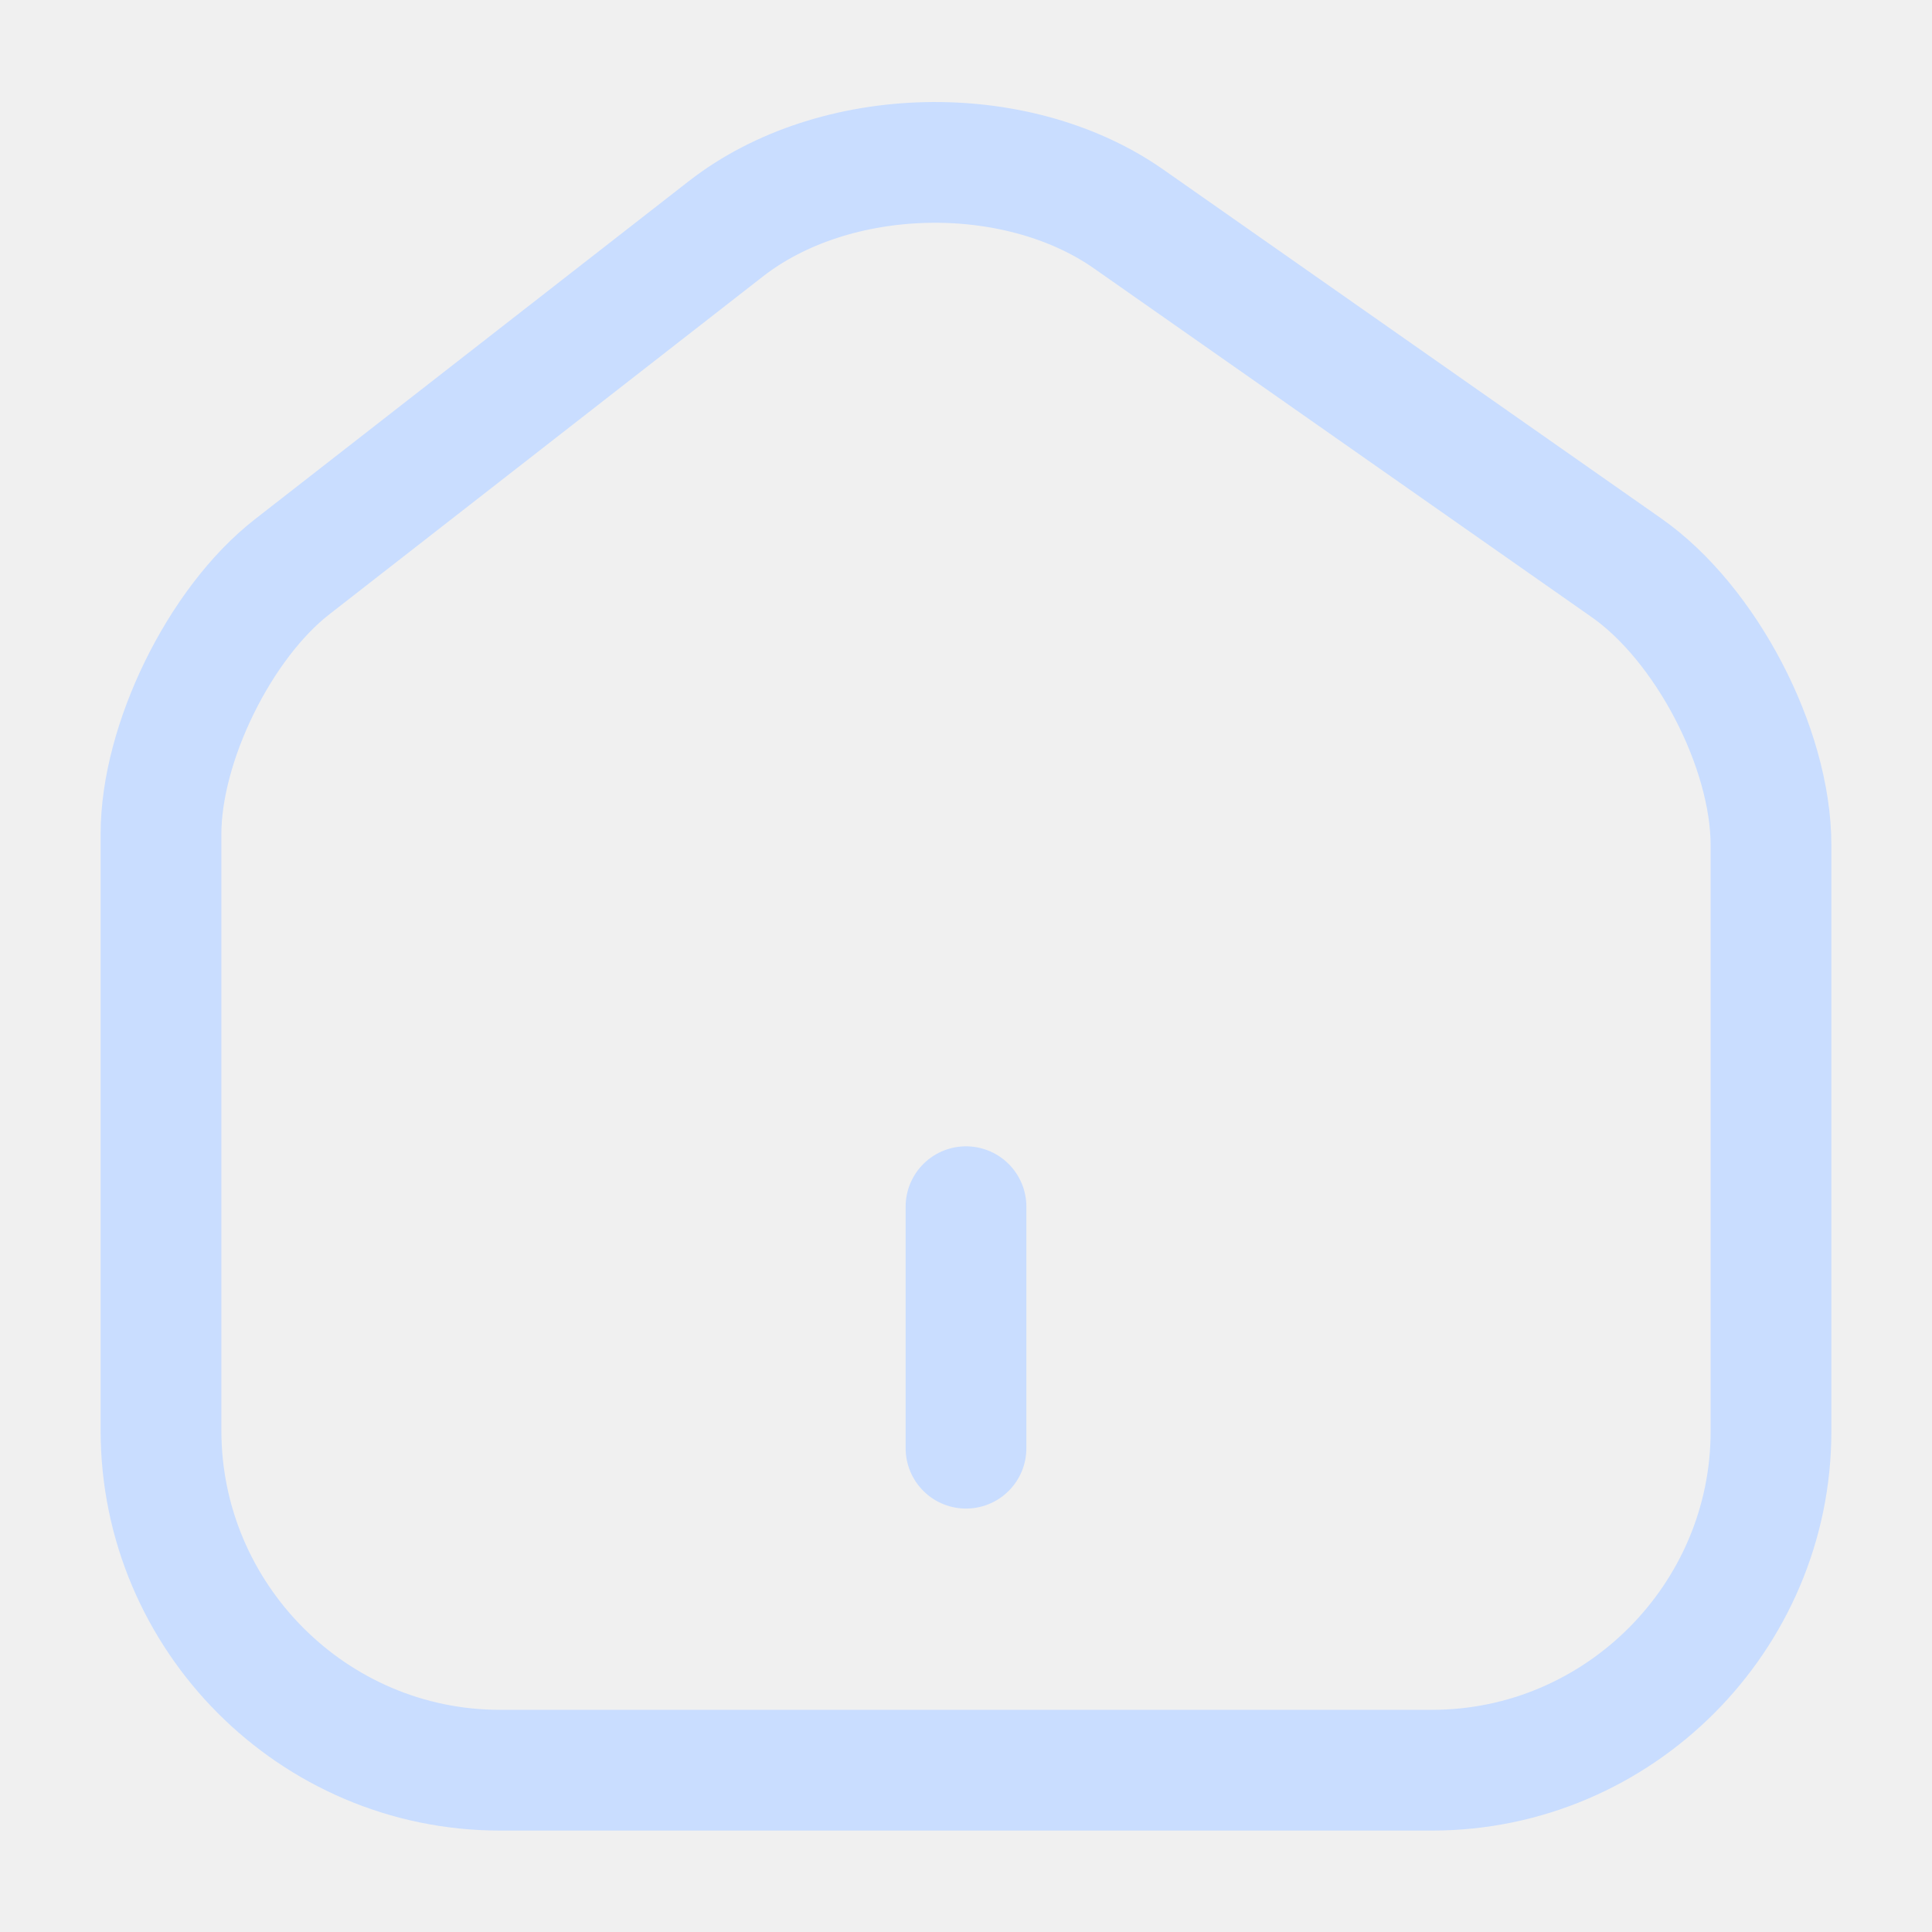
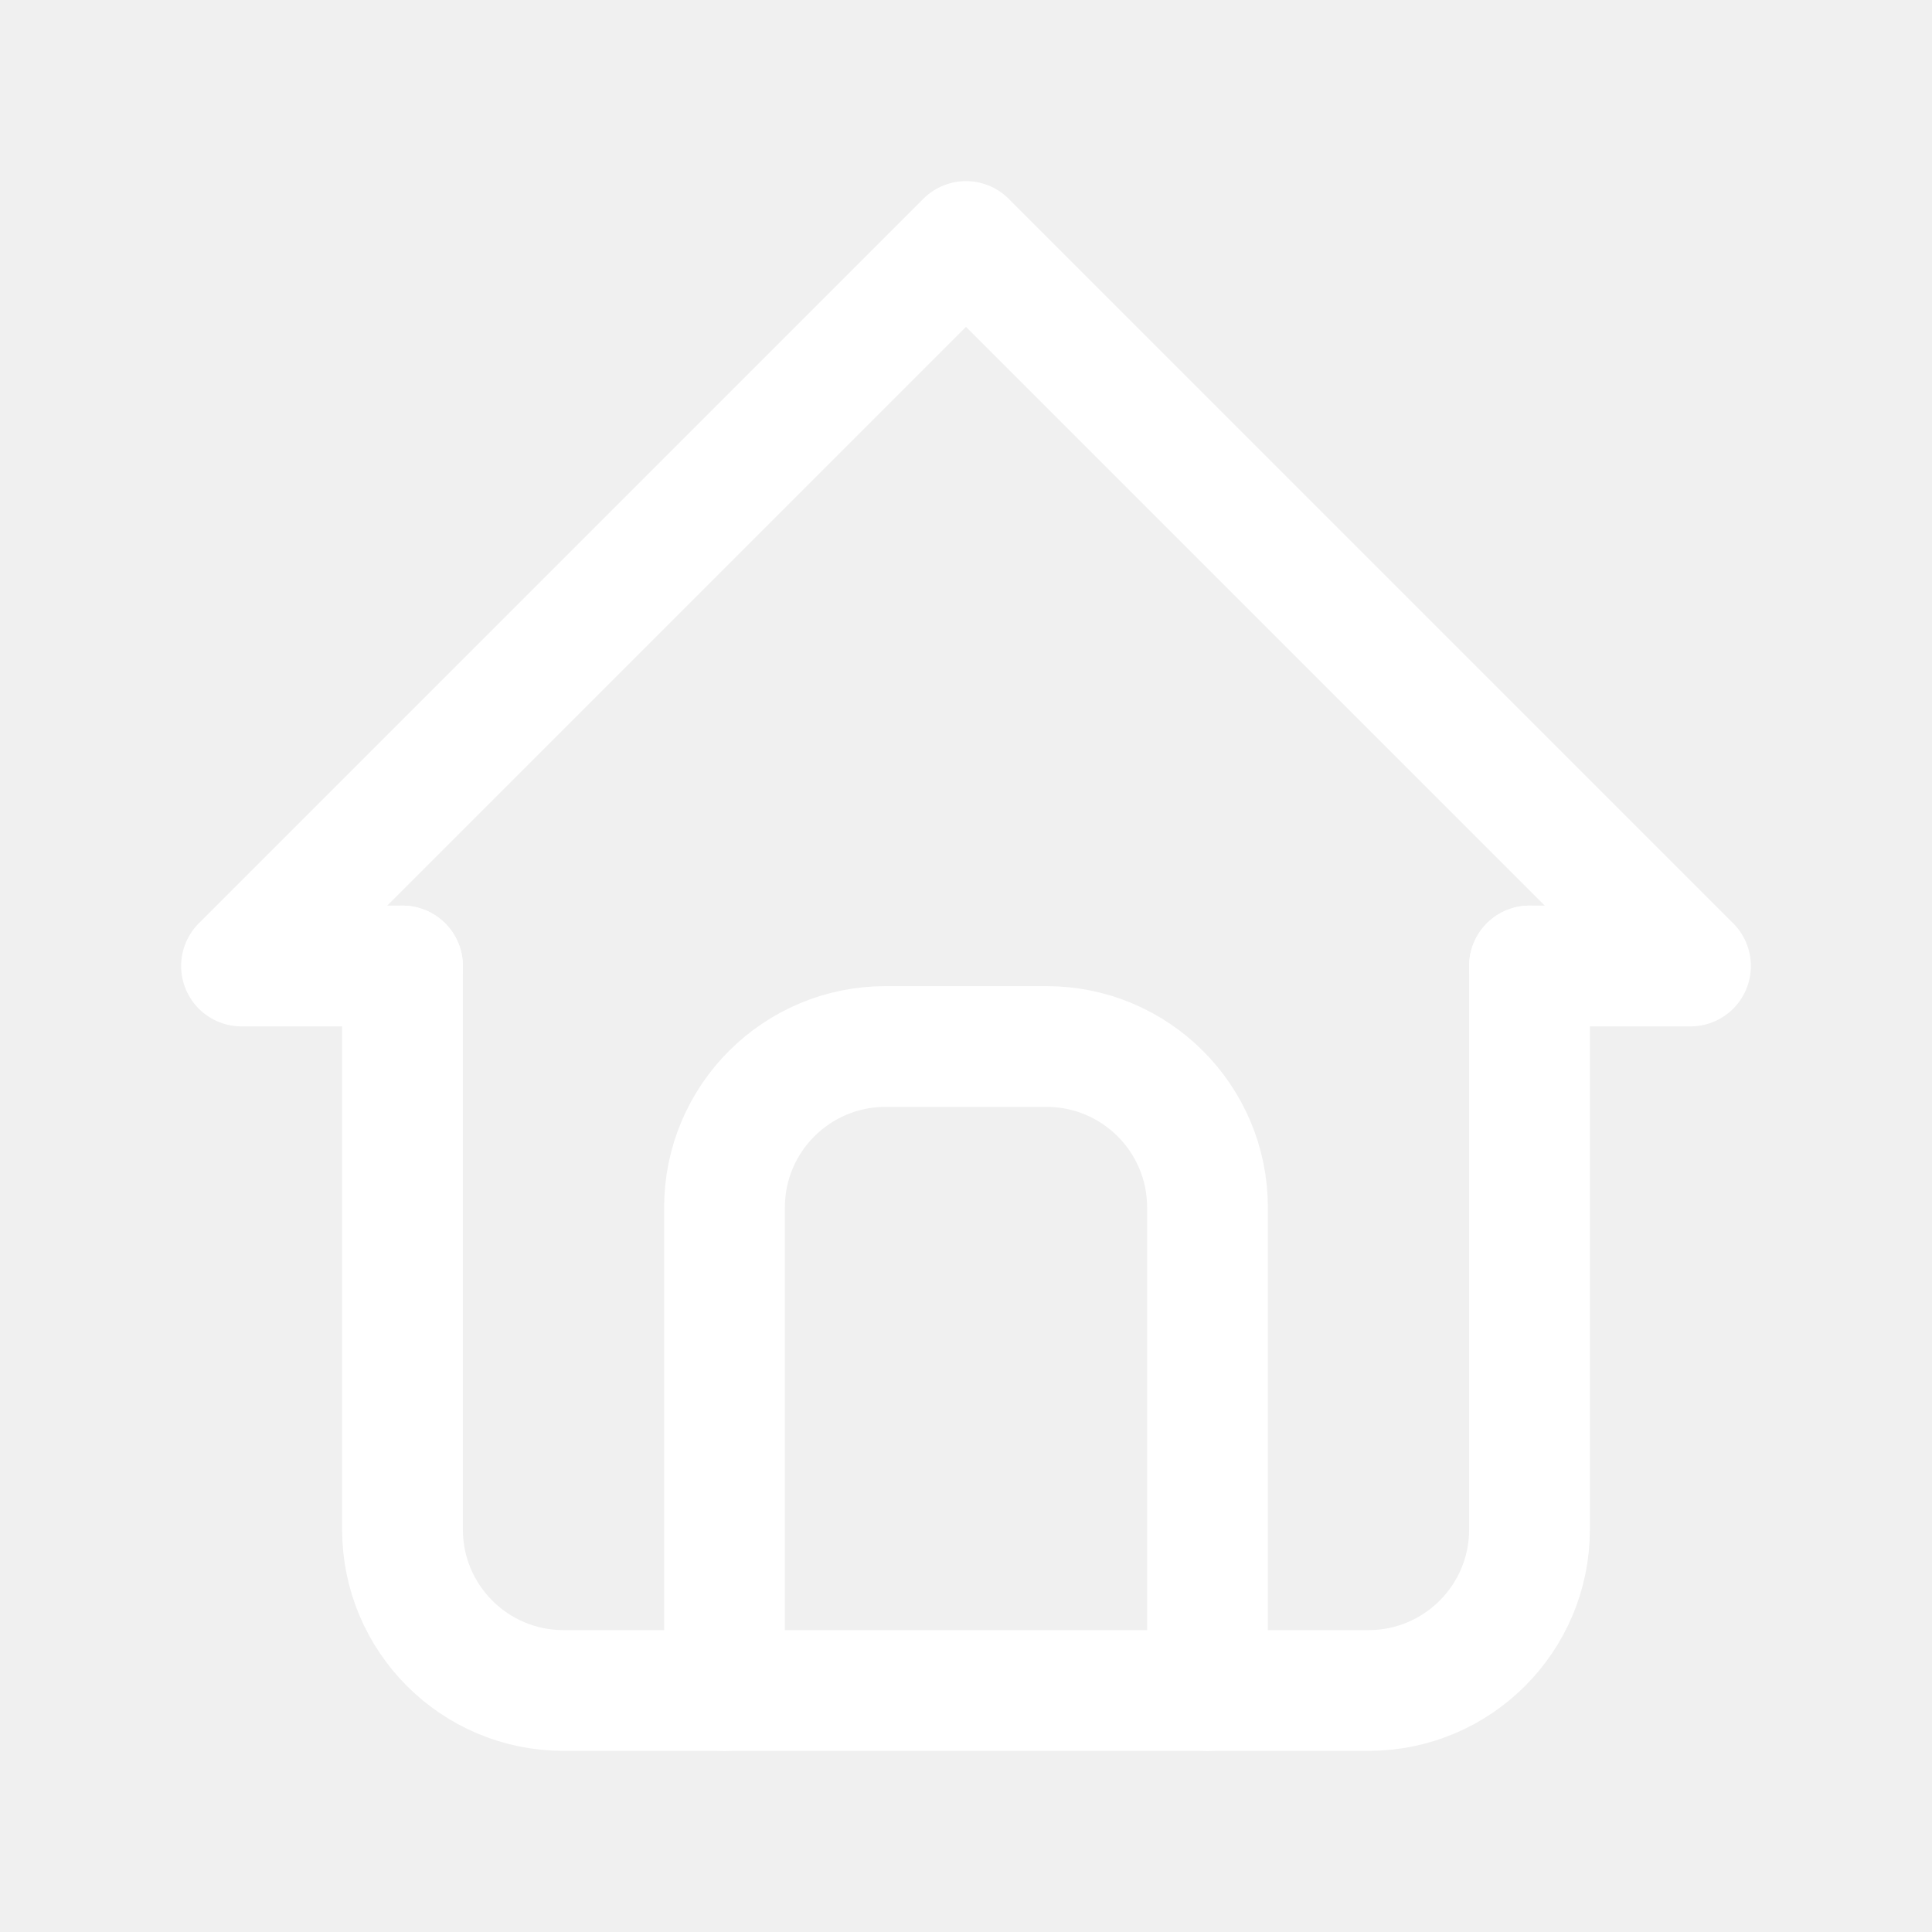
- <svg xmlns="http://www.w3.org/2000/svg" width="24" height="24" viewBox="0 0 24 24" fill="none">
-   <path d="M12 17.99V14.99M9.02 2.84L3.63 7.04C2.73 7.74 2 9.23 2 10.36V17.77C2 20.09 3.89 21.99 6.21 21.99H17.79C20.11 21.99 22 20.09 22 17.78V10.5C22 9.29 21.19 7.74 20.2 7.05L14.02 2.72C12.62 1.74 10.37 1.79 9.02 2.84Z" stroke="#C9DDFF" stroke-width="1.5" stroke-linecap="round" stroke-linejoin="round" />
+ <svg xmlns="http://www.w3.org/2000/svg" width="24" height="24" viewBox="0 0 24 24" fill="none" stroke="#ffffff" stroke-width="1.5" stroke-linecap="round" stroke-linejoin="round" class="icon icon-tabler icons-tabler-outline icon-tabler-home">
+   <path stroke="none" d="M0 0h24v24H0z" fill="none" />
+   <path d="M5 12l-2 0l9 -9l9 9l-2 0" />
+   <path d="M5 12v7a2 2 0 0 0 2 2h10a2 2 0 0 0 2 -2v-7" />
+   <path d="M9 21v-6a2 2 0 0 1 2 -2h2a2 2 0 0 1 2 2v6" />
</svg>
